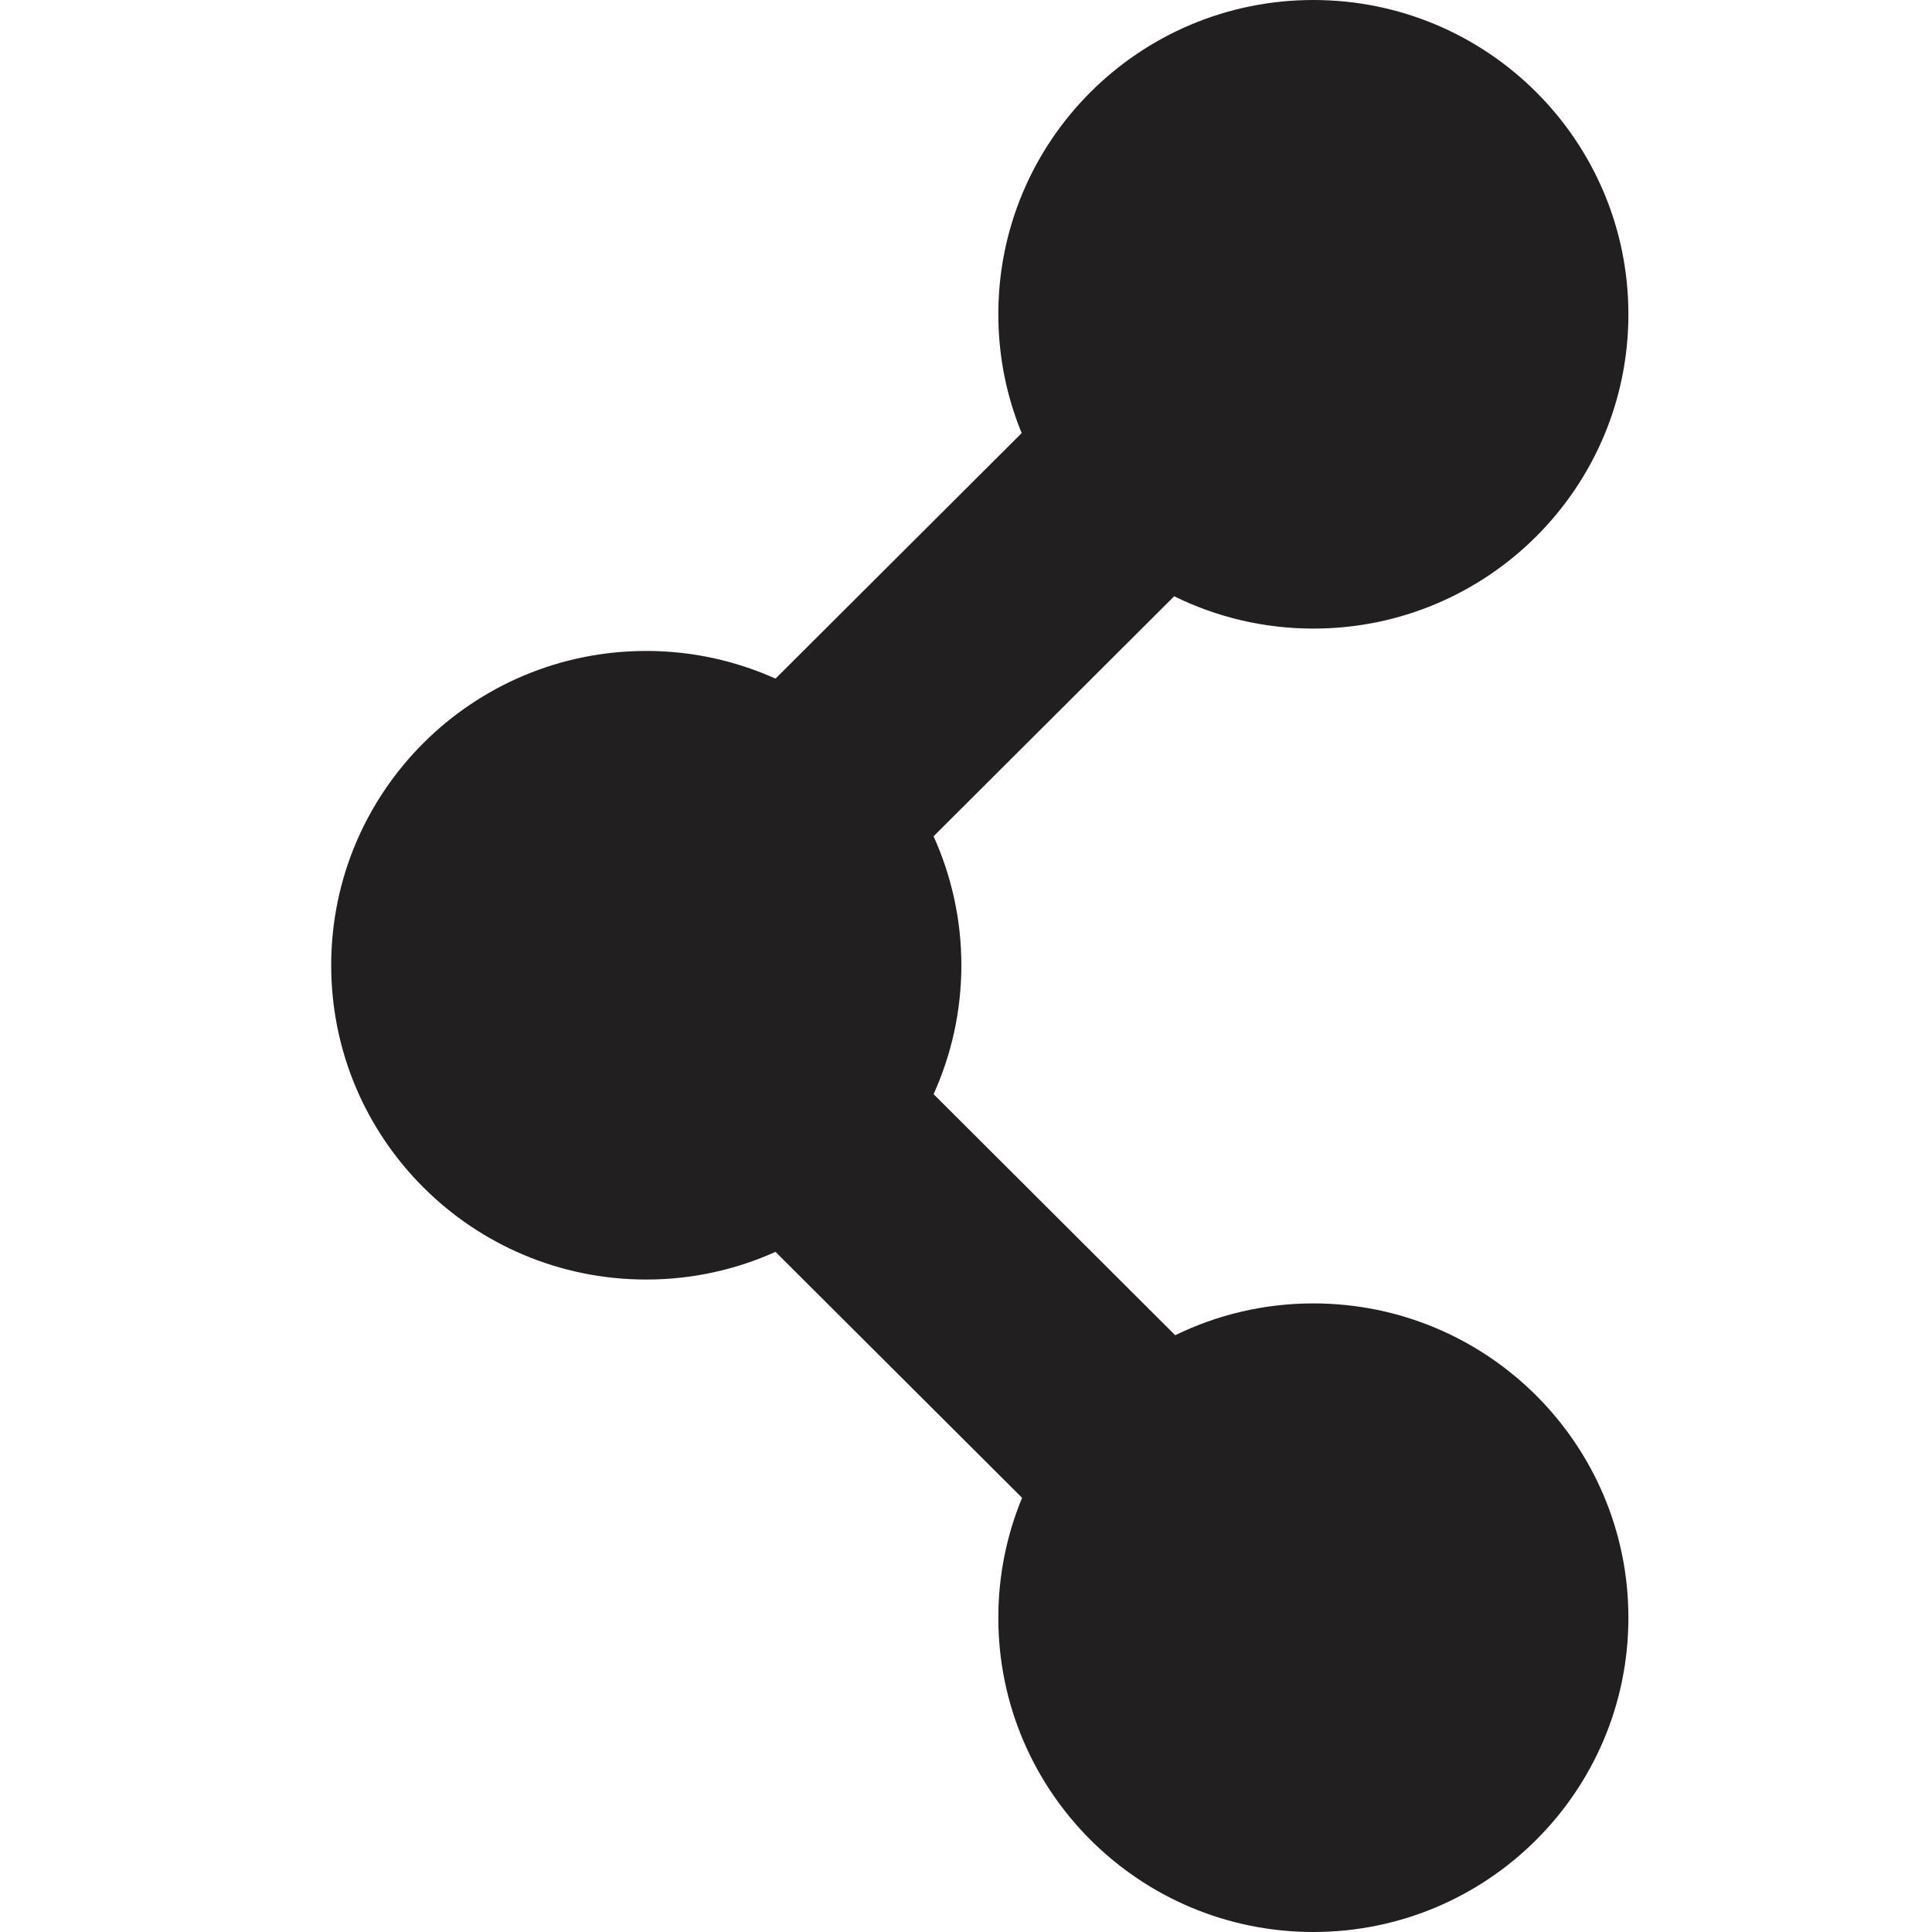
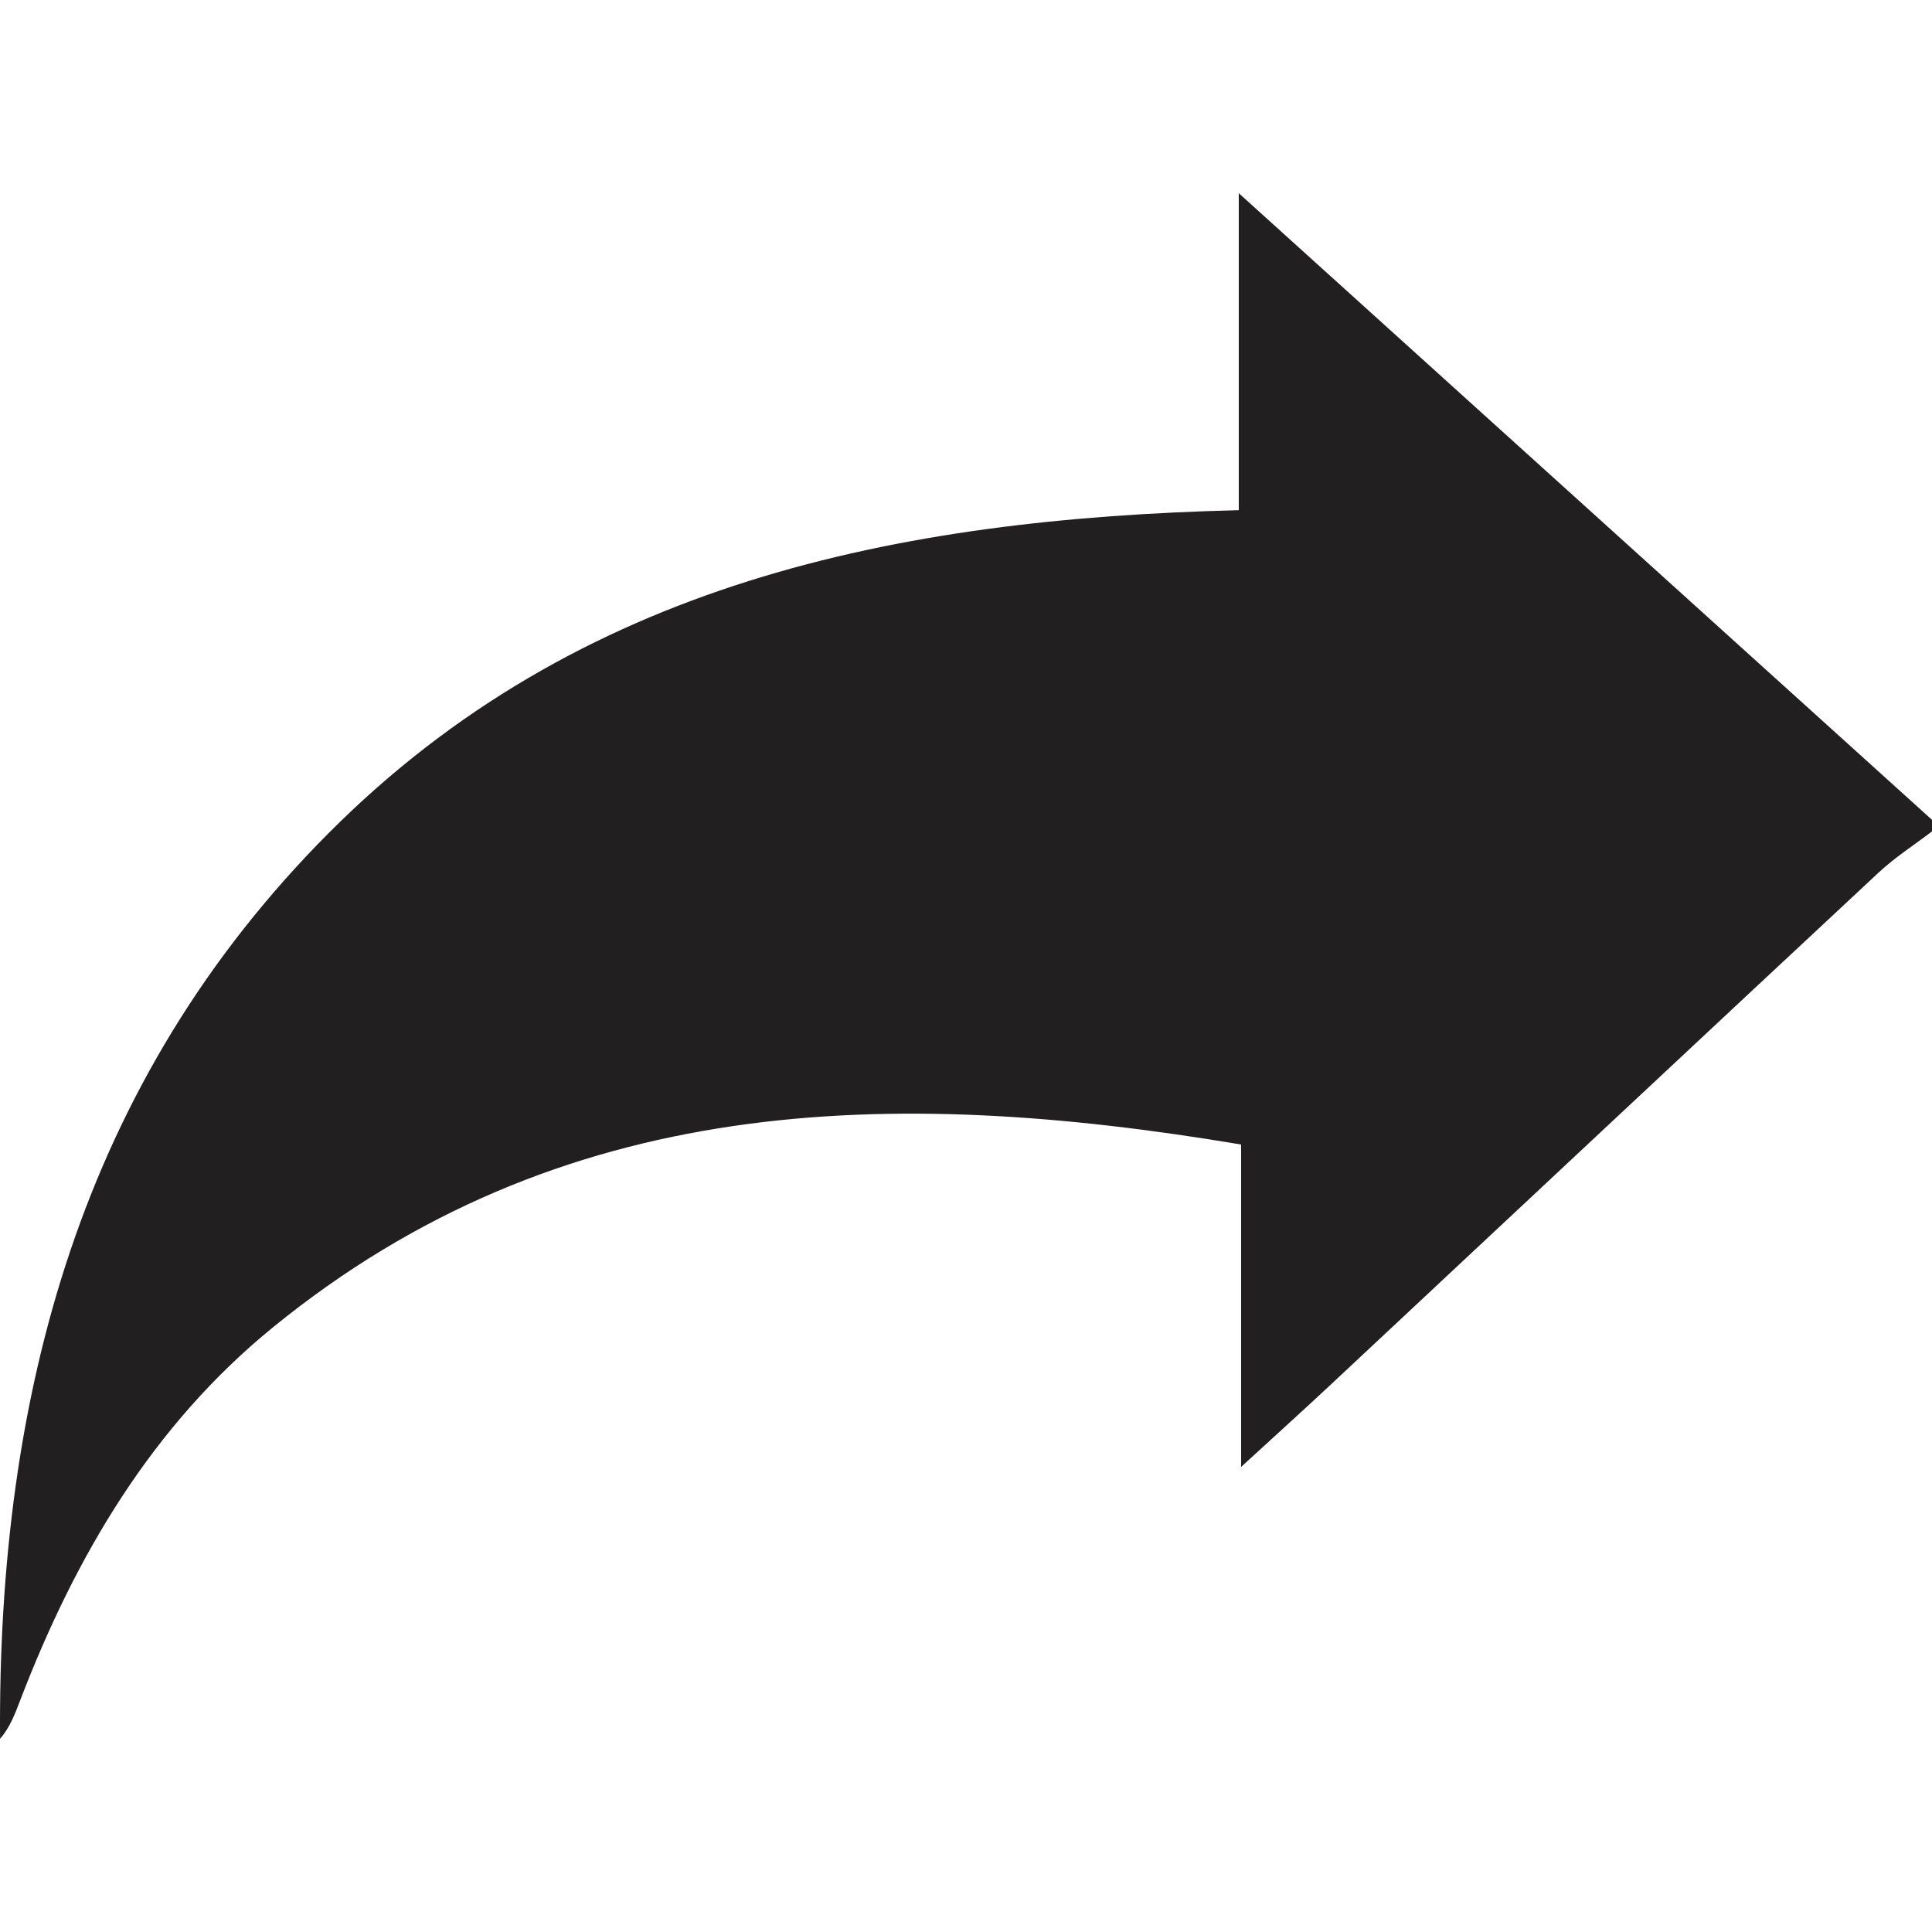
<svg xmlns="http://www.w3.org/2000/svg" width="70px" height="70px" viewBox="0 0 70 70" version="1.1">
  <defs />
  <g id="Page-1" stroke="none" stroke-width="1" fill="none" fill-rule="evenodd">
    <g id="icon-share" fill="#221F20">
-       <path d="M47.585,47.225 C45.789,47.225 44.092,47.64 42.58,48.378 L33.826,39.644 C34.469,38.219 34.832,36.638 34.832,34.973 C34.832,33.308 34.469,31.726 33.825,30.3 L42.543,21.604 C44.064,22.352 45.775,22.775 47.585,22.775 C53.891,22.775 59,17.677 59,11.387 C59,5.098 53.891,0 47.585,0 C41.28,0 36.171,5.098 36.171,11.387 C36.171,12.911 36.472,14.364 37.017,15.692 L28.098,24.588 C26.669,23.946 25.085,23.585 23.415,23.585 C17.111,23.585 12,28.683 12,34.973 C12,41.262 17.111,46.36 23.415,46.36 C25.086,46.36 26.67,46 28.098,45.357 L37.032,54.269 C36.478,55.608 36.171,57.075 36.171,58.613 C36.171,64.902 41.28,70 47.585,70 C53.891,70 59,64.902 59,58.613 C59,52.323 53.891,47.225 47.585,47.225" id="Fill-1" />
+       <path d="M70,30.123 C69.353,30.618 68.659,31.062 68.066,31.615 C61.41,37.818 54.771,44.039 48.125,50.252 C47.219,51.098 46.299,51.928 44.968,53.149 L44.968,41.468 C32.238,39.334 20.298,39.611 9.884,48.096 C5.52,51.653 2.745,56.362 0.742,61.578 C0.552,62.073 0.373,62.573 0.002,63 C-0.088,50.563 2.915,39.207 11.918,30.174 C20.937,21.126 32.468,18.792 44.883,18.485 L44.883,7 C53.546,14.831 61.773,22.268 70,29.704 L70,30.123 Z" id="Fill-1" />
    </g>
  </g>
</svg>
